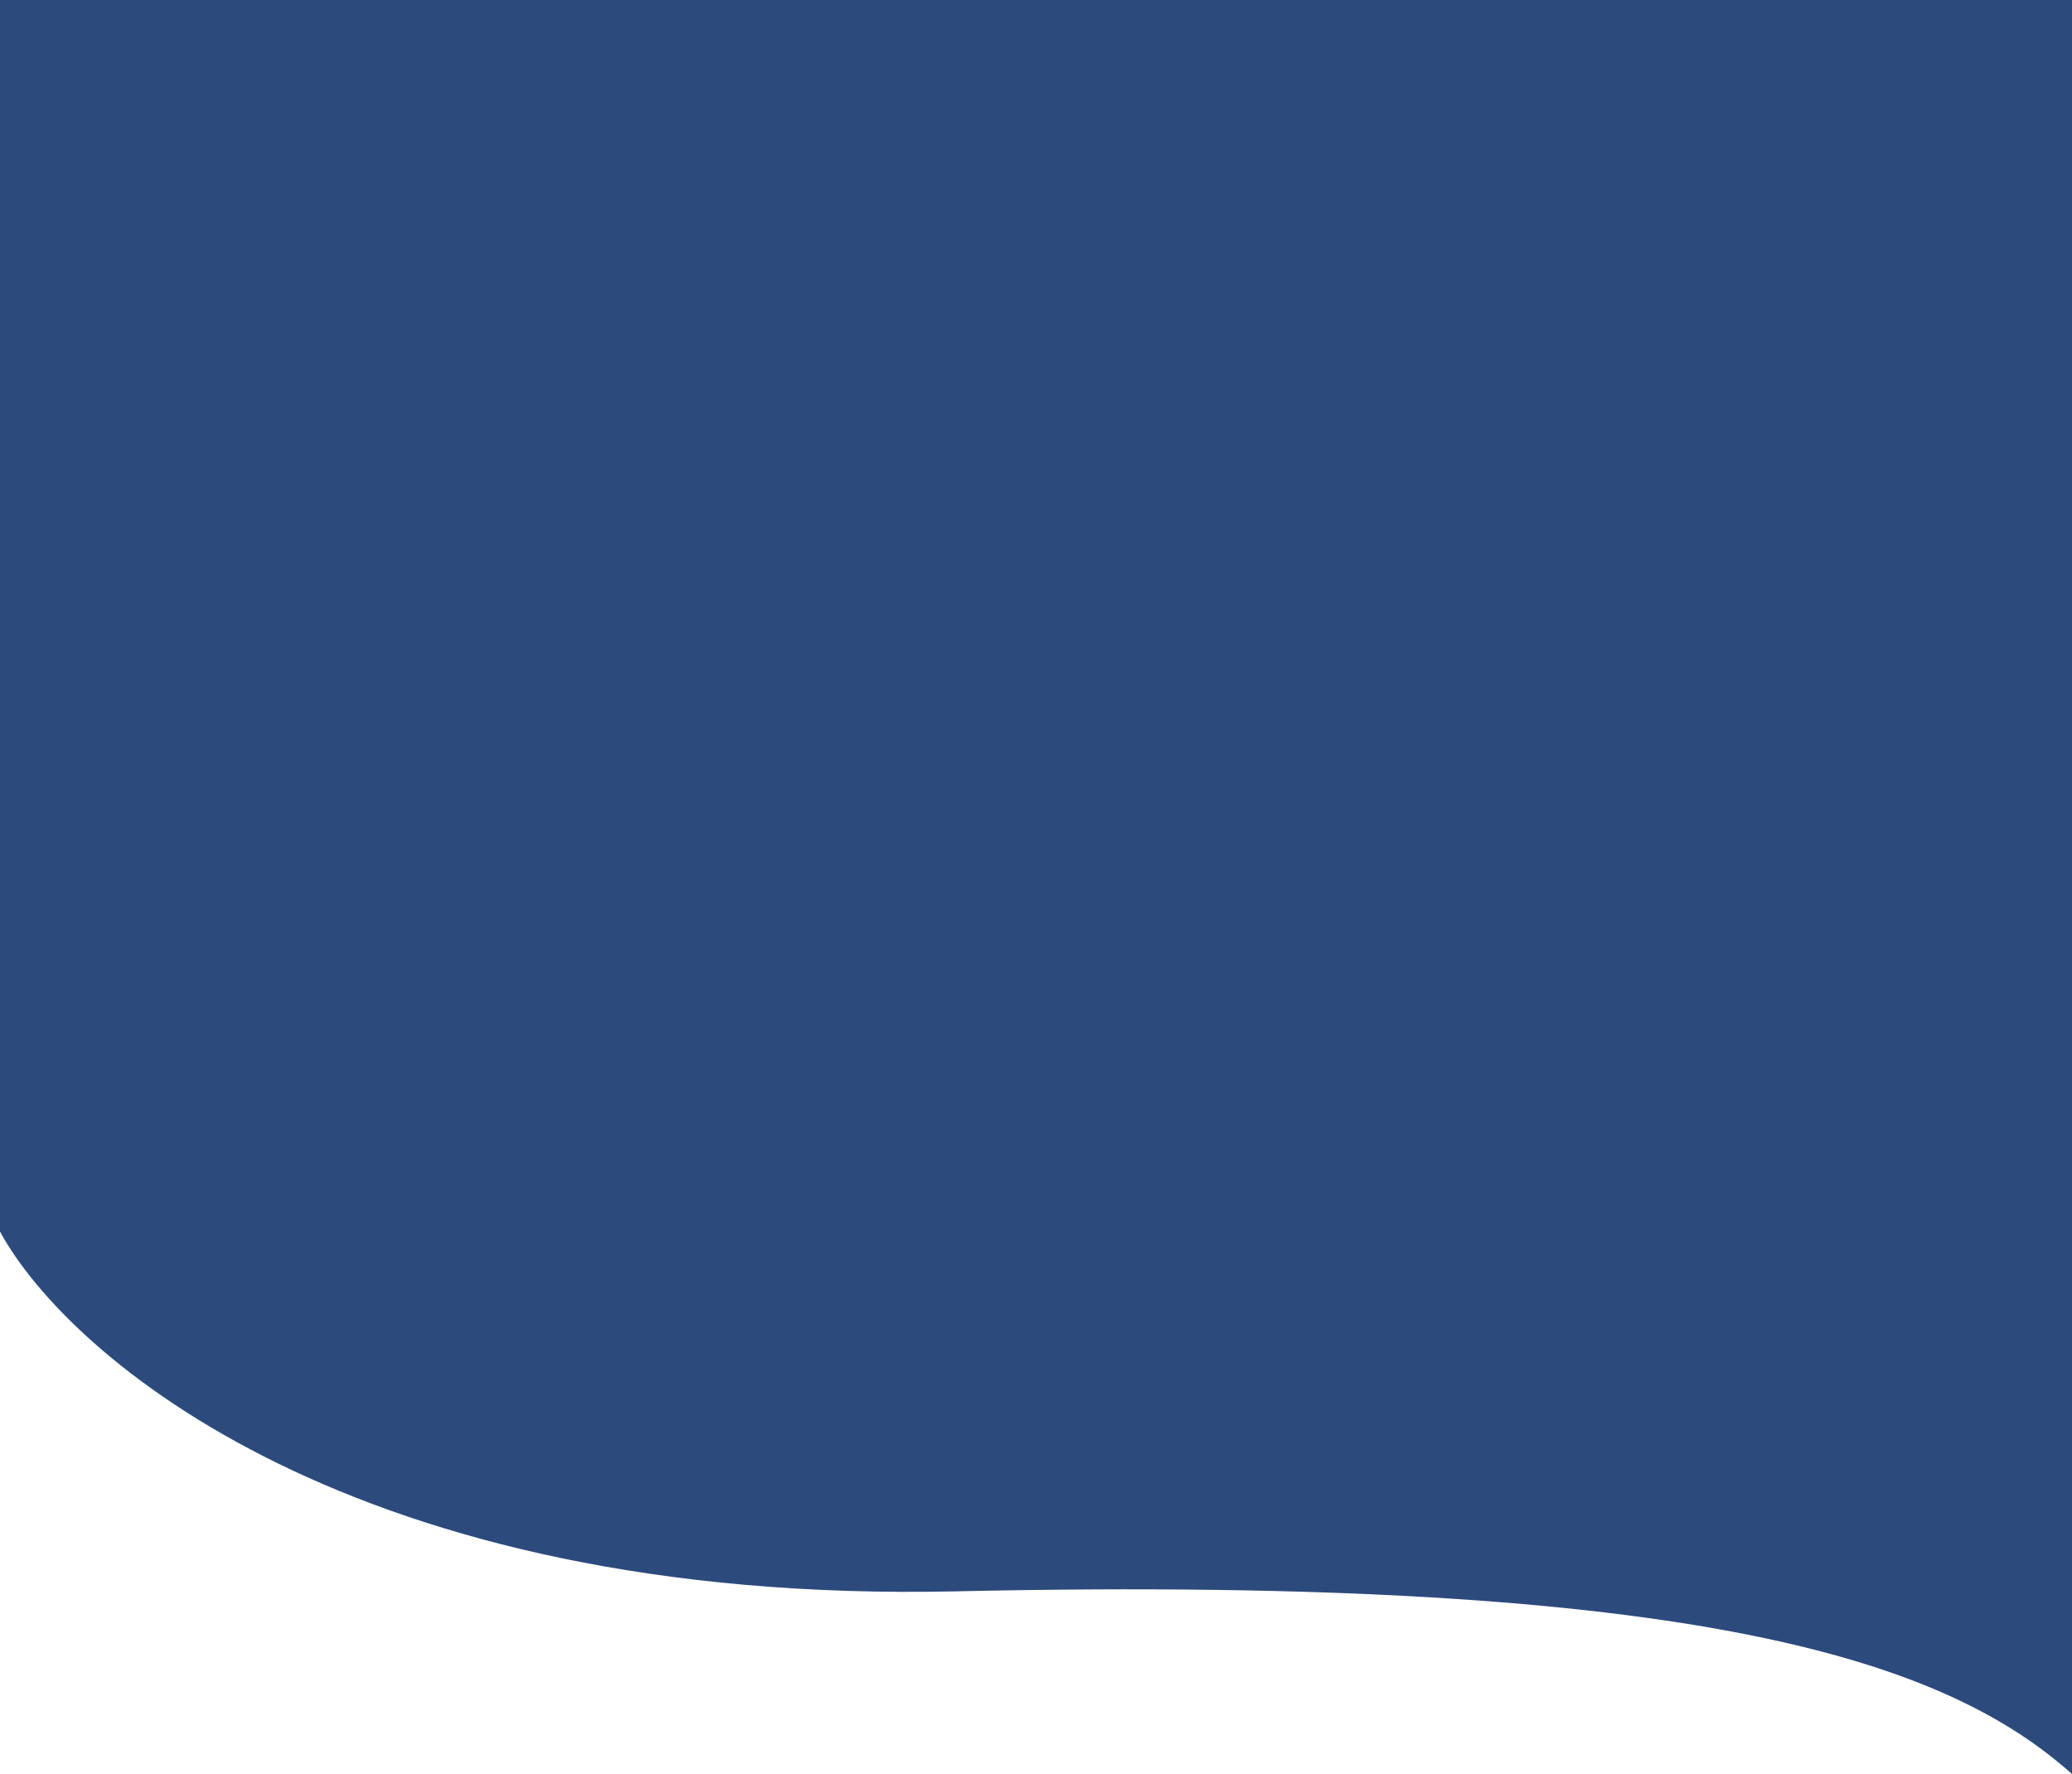
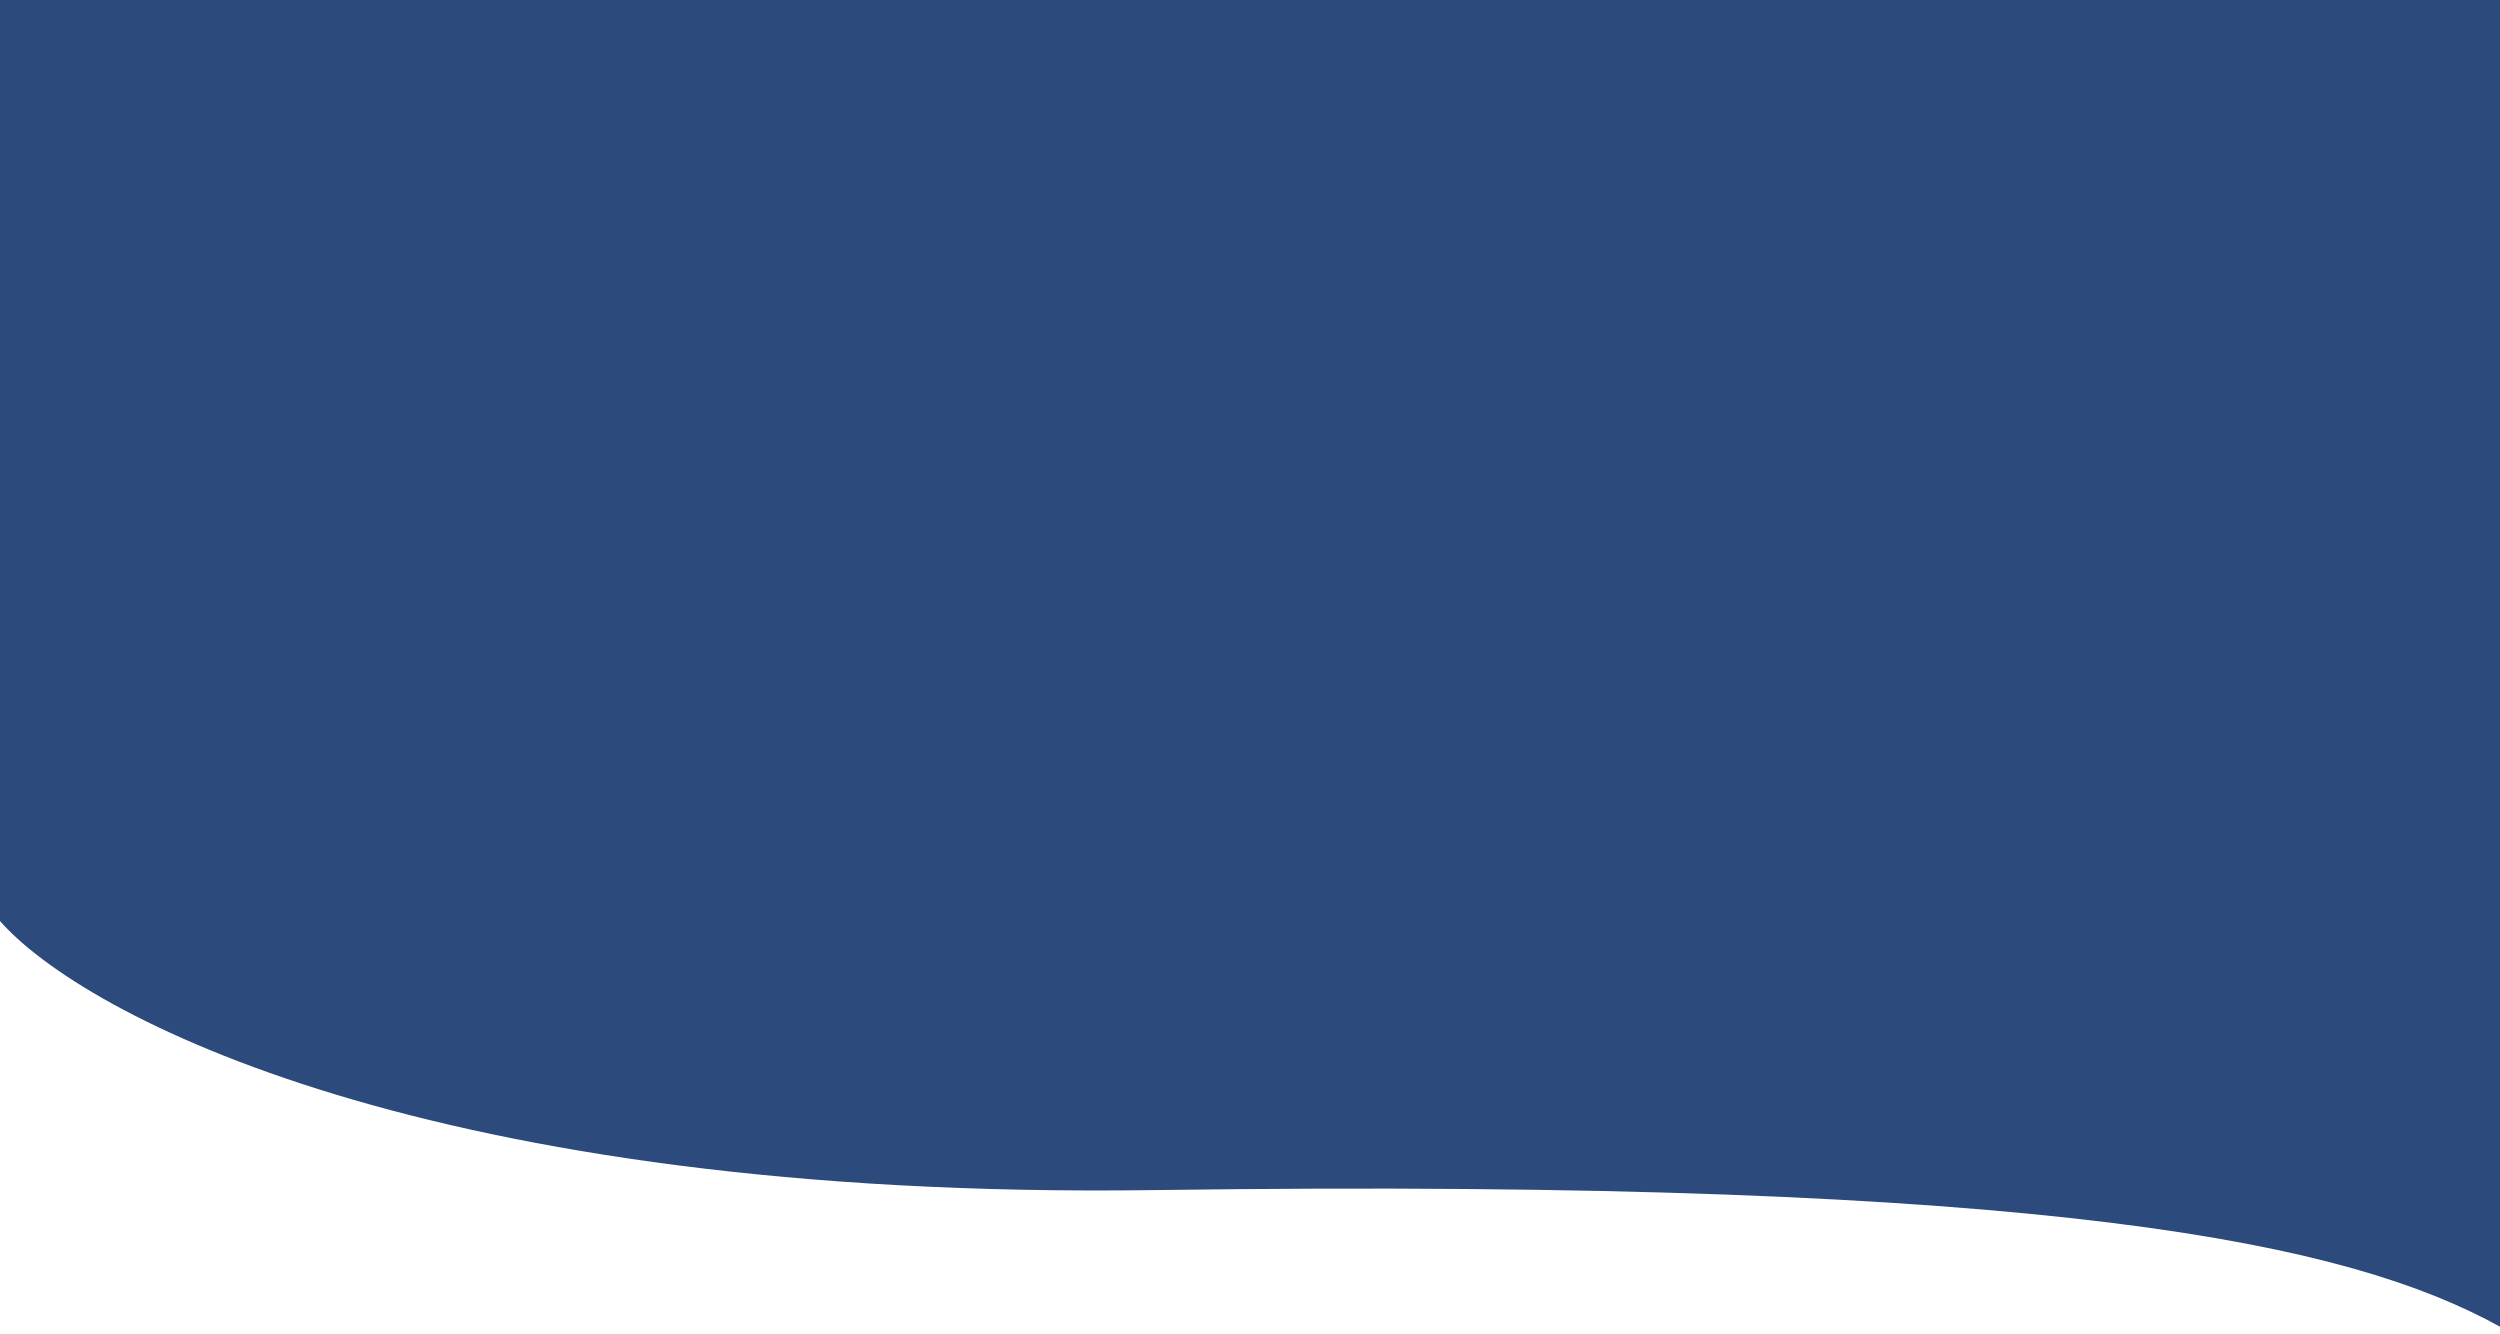
- <svg xmlns="http://www.w3.org/2000/svg" width="375" height="321" viewBox="0 0 375 321" fill="none">
-   <path fill-rule="evenodd" clip-rule="evenodd" d="M39 0H342H349H375V26.041V48V321C352.5 300.969 309 284.944 173 287.949C64.2 290.352 12.333 245.549 0 222.847V38V24.037V0H24H30H39Z" fill="#2D4A7C" />
+ <svg xmlns="http://www.w3.org/2000/svg" width="375" height="200" viewBox="0 0 375 200" fill="none">
+   <path fill-rule="evenodd" clip-rule="evenodd" d="M39 0H342H349H375V16.144V29.758V199.005C352.5 186.587 309 176.652 173 178.515C64.2 180.005 12.333 152.229 0 138.155V23.558V14.902V0H24H30H39Z" fill="#2D4A7C" />
</svg>
